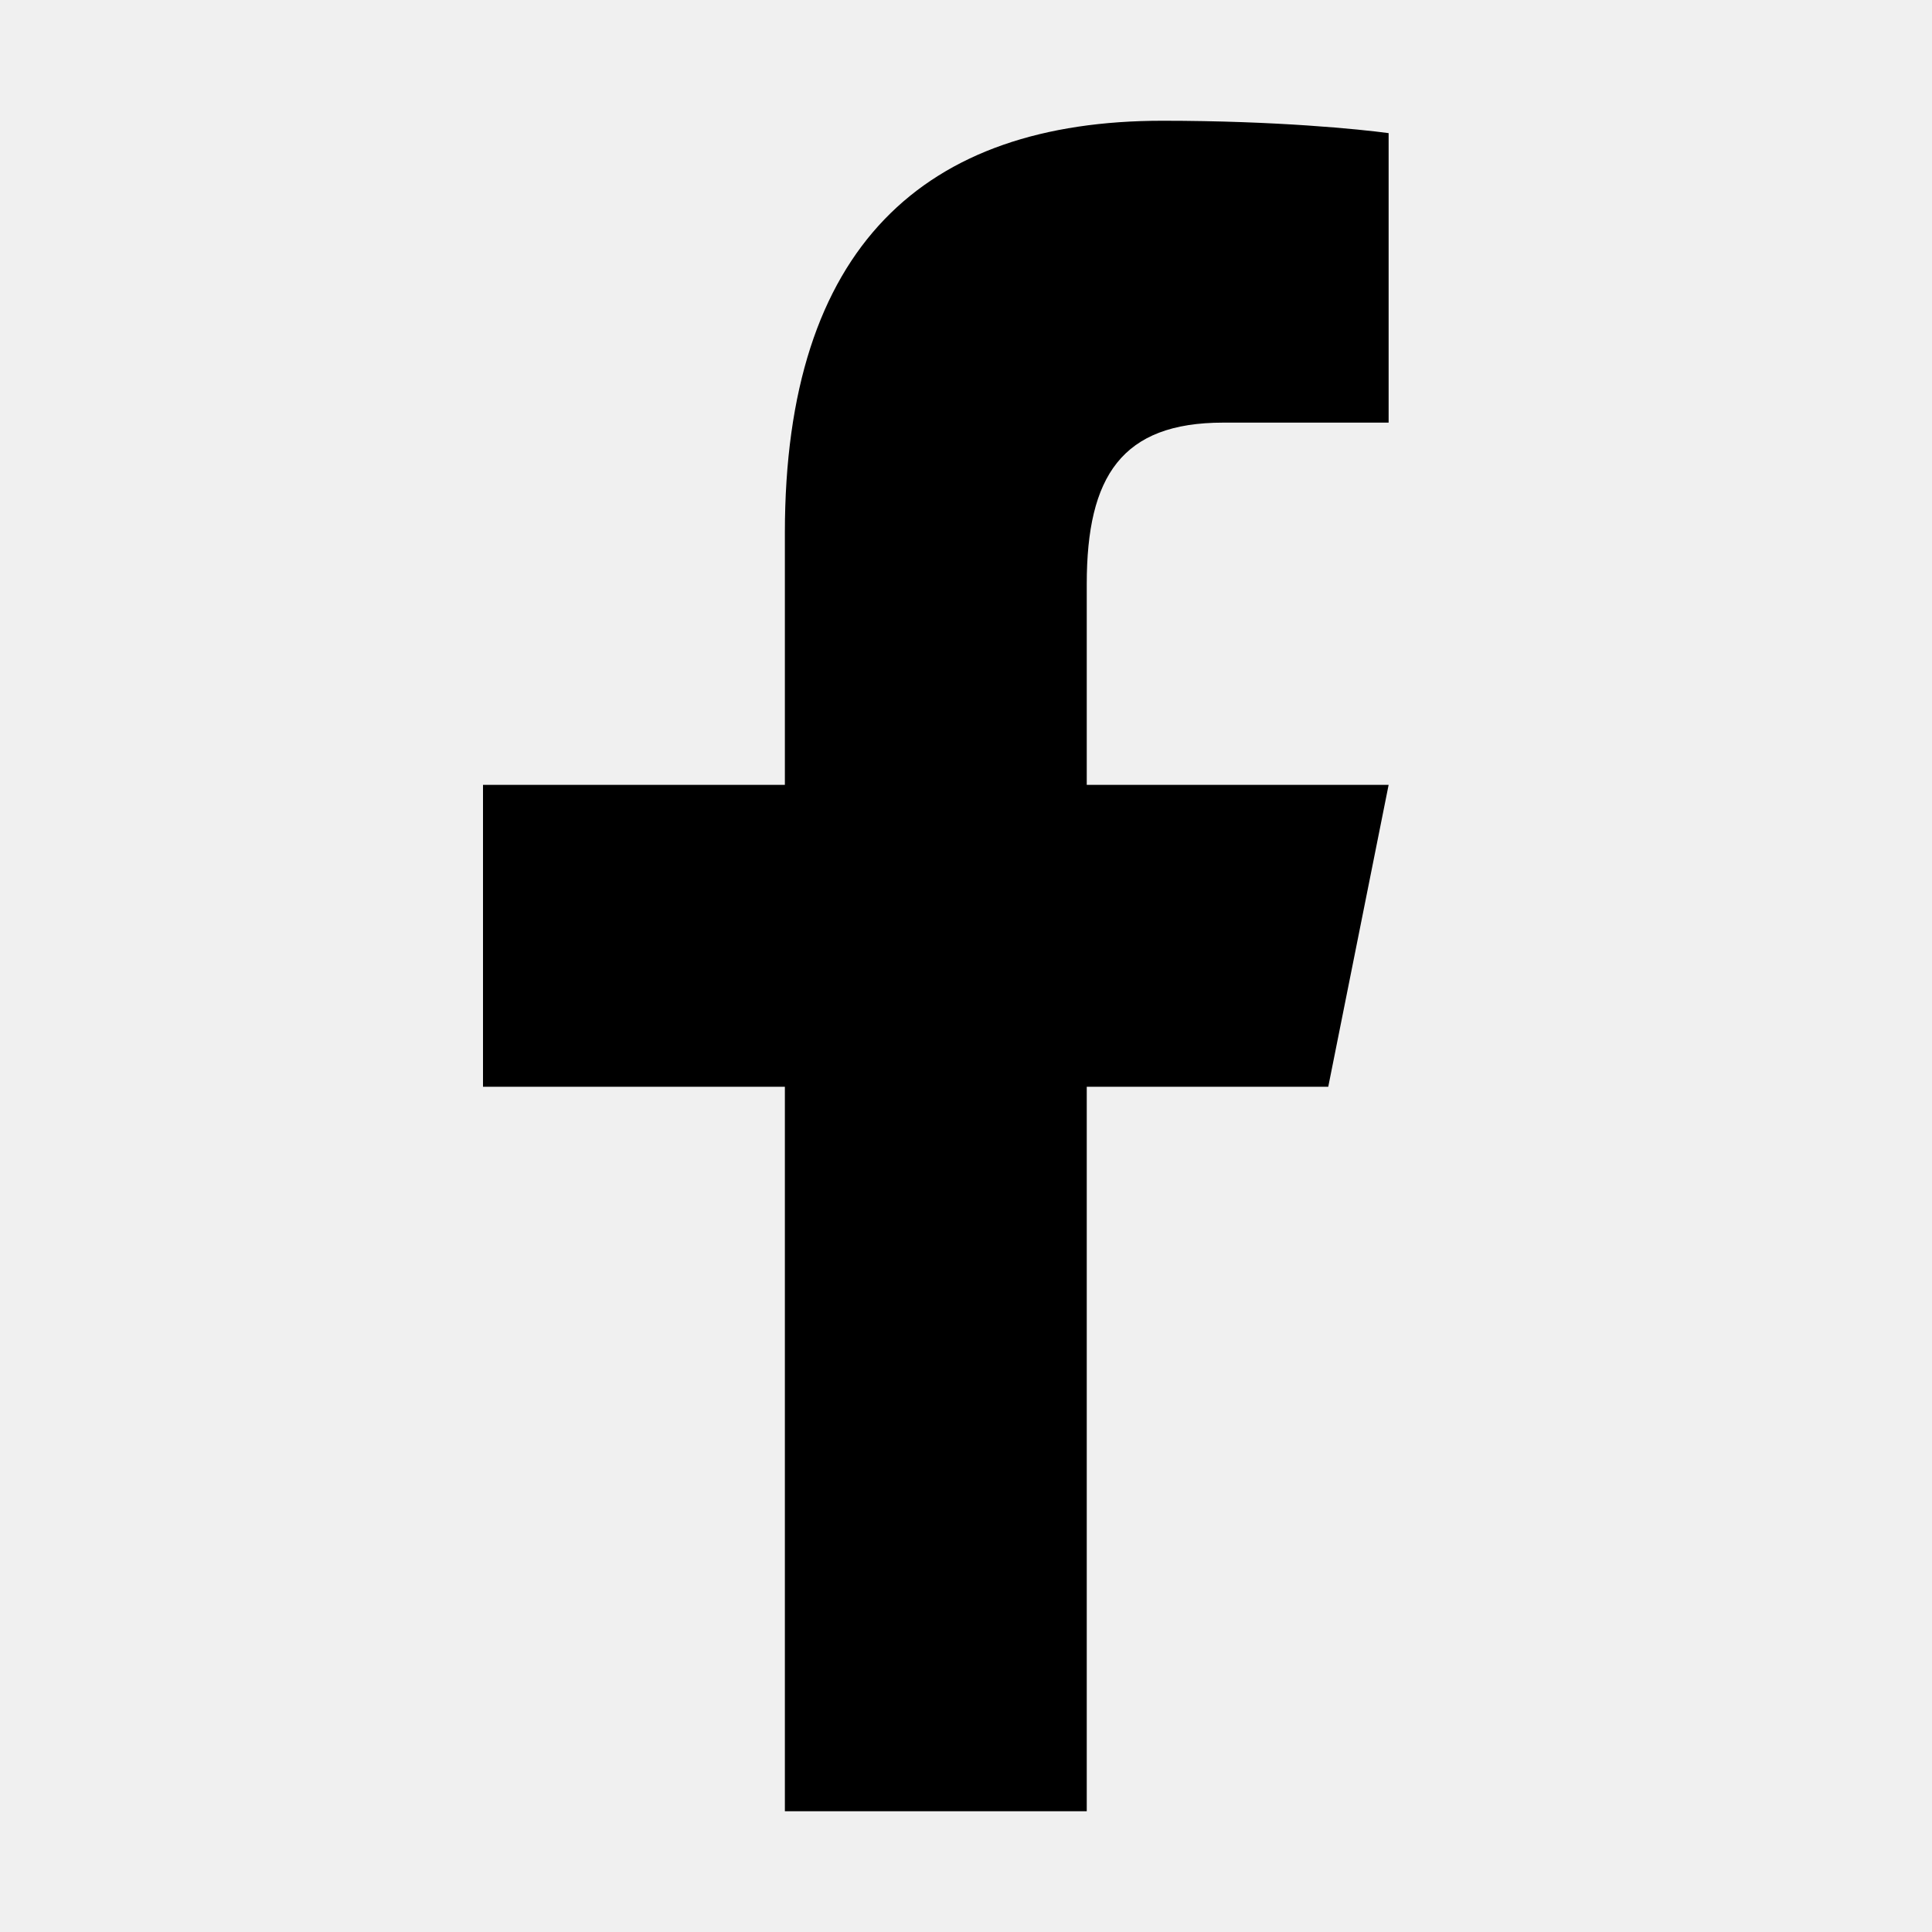
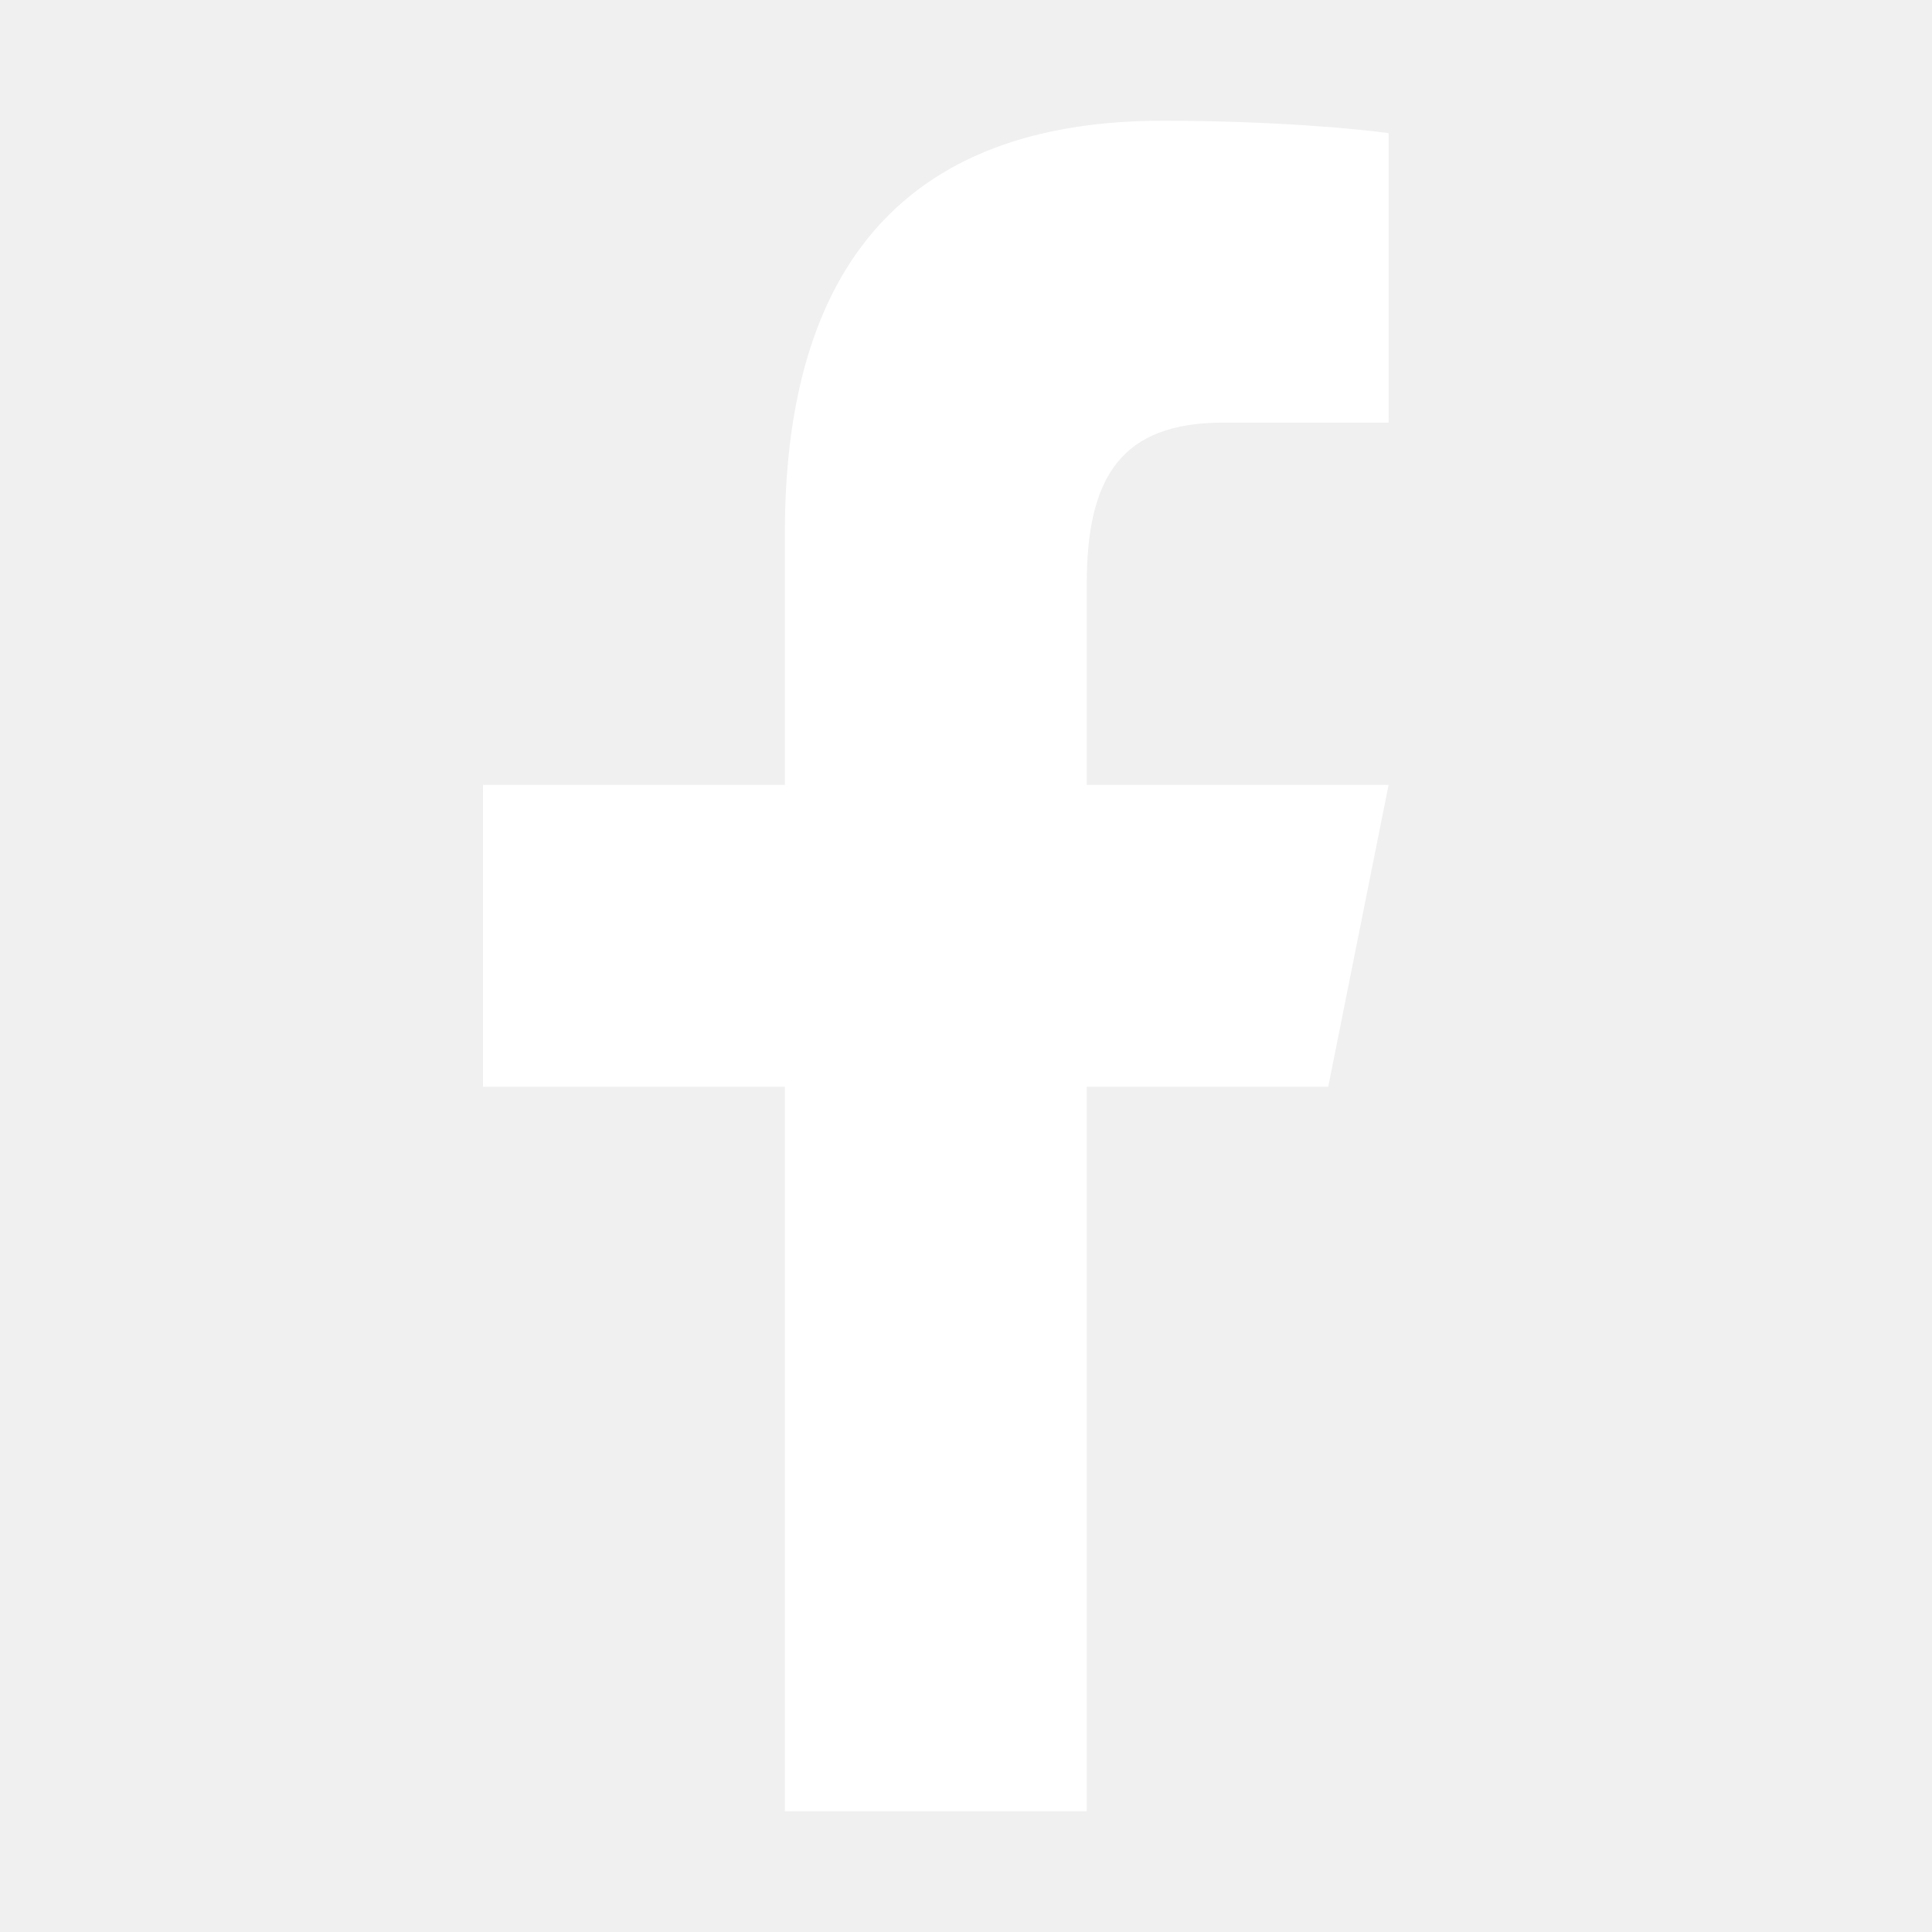
- <svg xmlns="http://www.w3.org/2000/svg" fill="#000000" width="128" height="128" viewBox="0 0 32 32">
+ <svg xmlns="http://www.w3.org/2000/svg" fill="#FFFFFF" width="128" height="128" viewBox="0 0 32 32">
  <path d="M 19.254 2 C 15.312 2 13 4.082 13 8.826 L 13 13 L 8 13 L 8 18 L 13 18 L 13 30 L 18 30 L 18 18 L 22 18 L 23 13 L 18 13 L 18 9.672 C 18 7.885 18.583 7 20.26 7 L 23 7 L 23 2.205 C 22.526 2.141 21.145 2 19.254 2 z" />
</svg>
